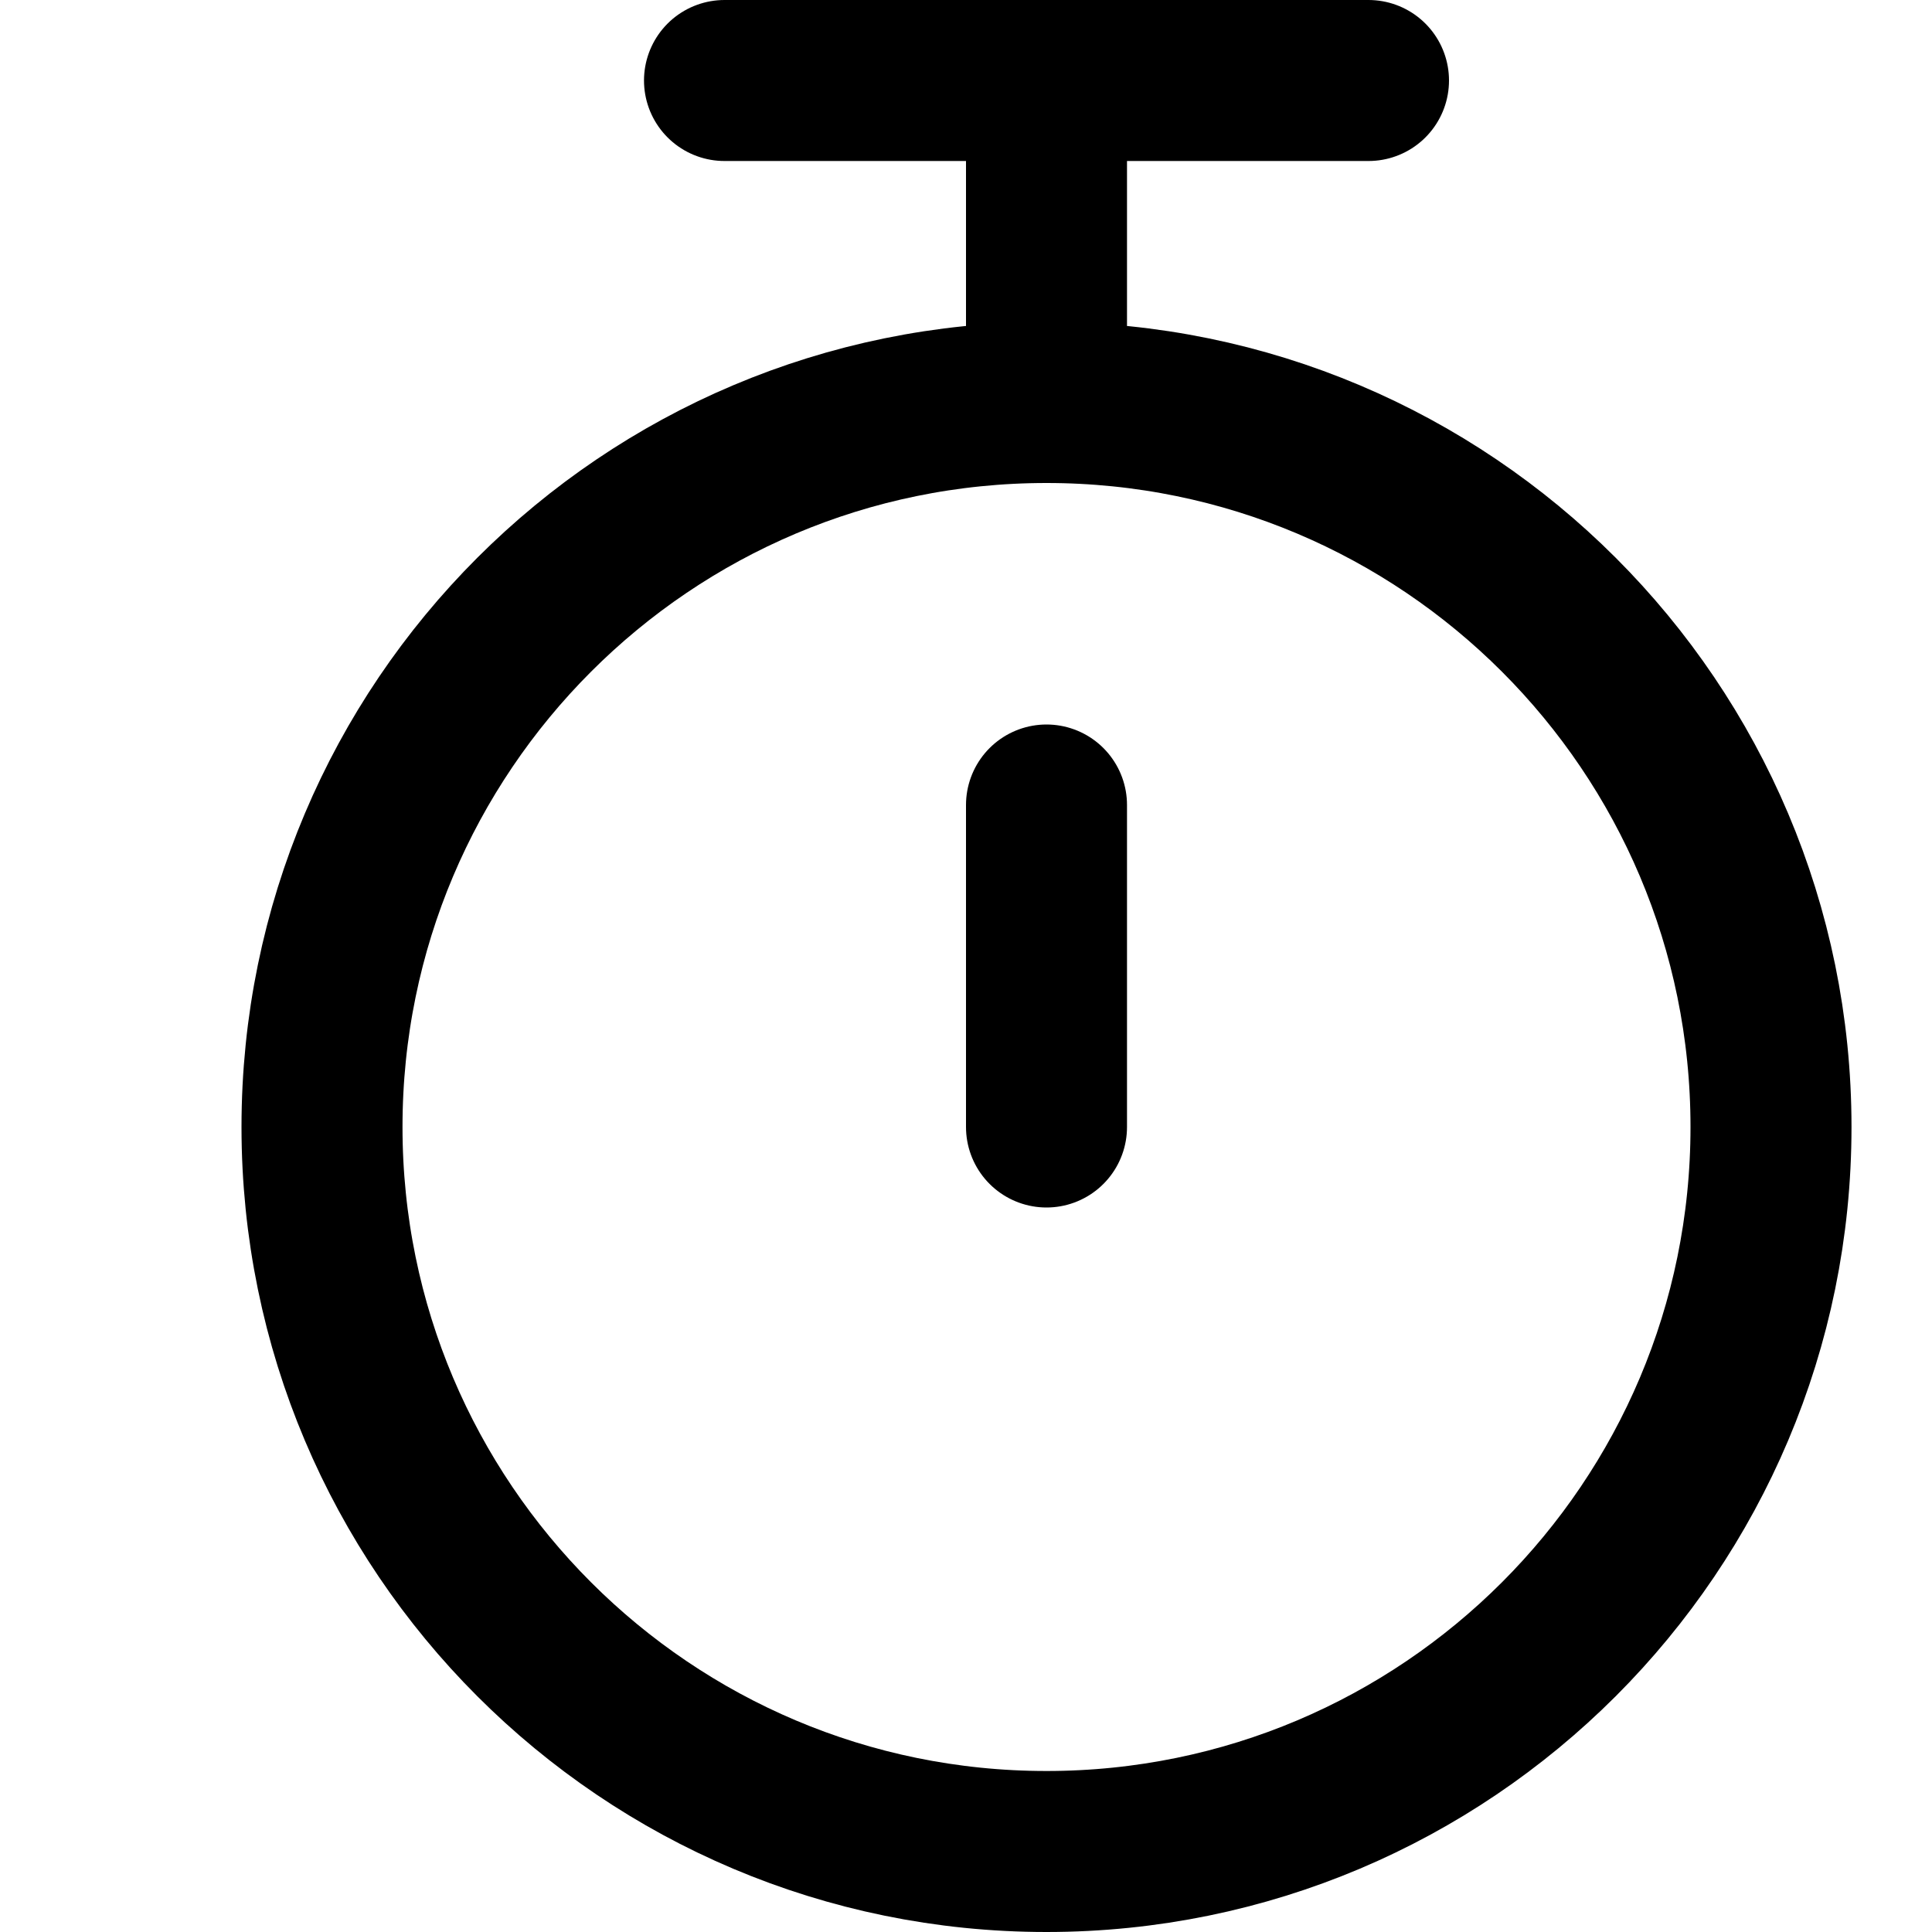
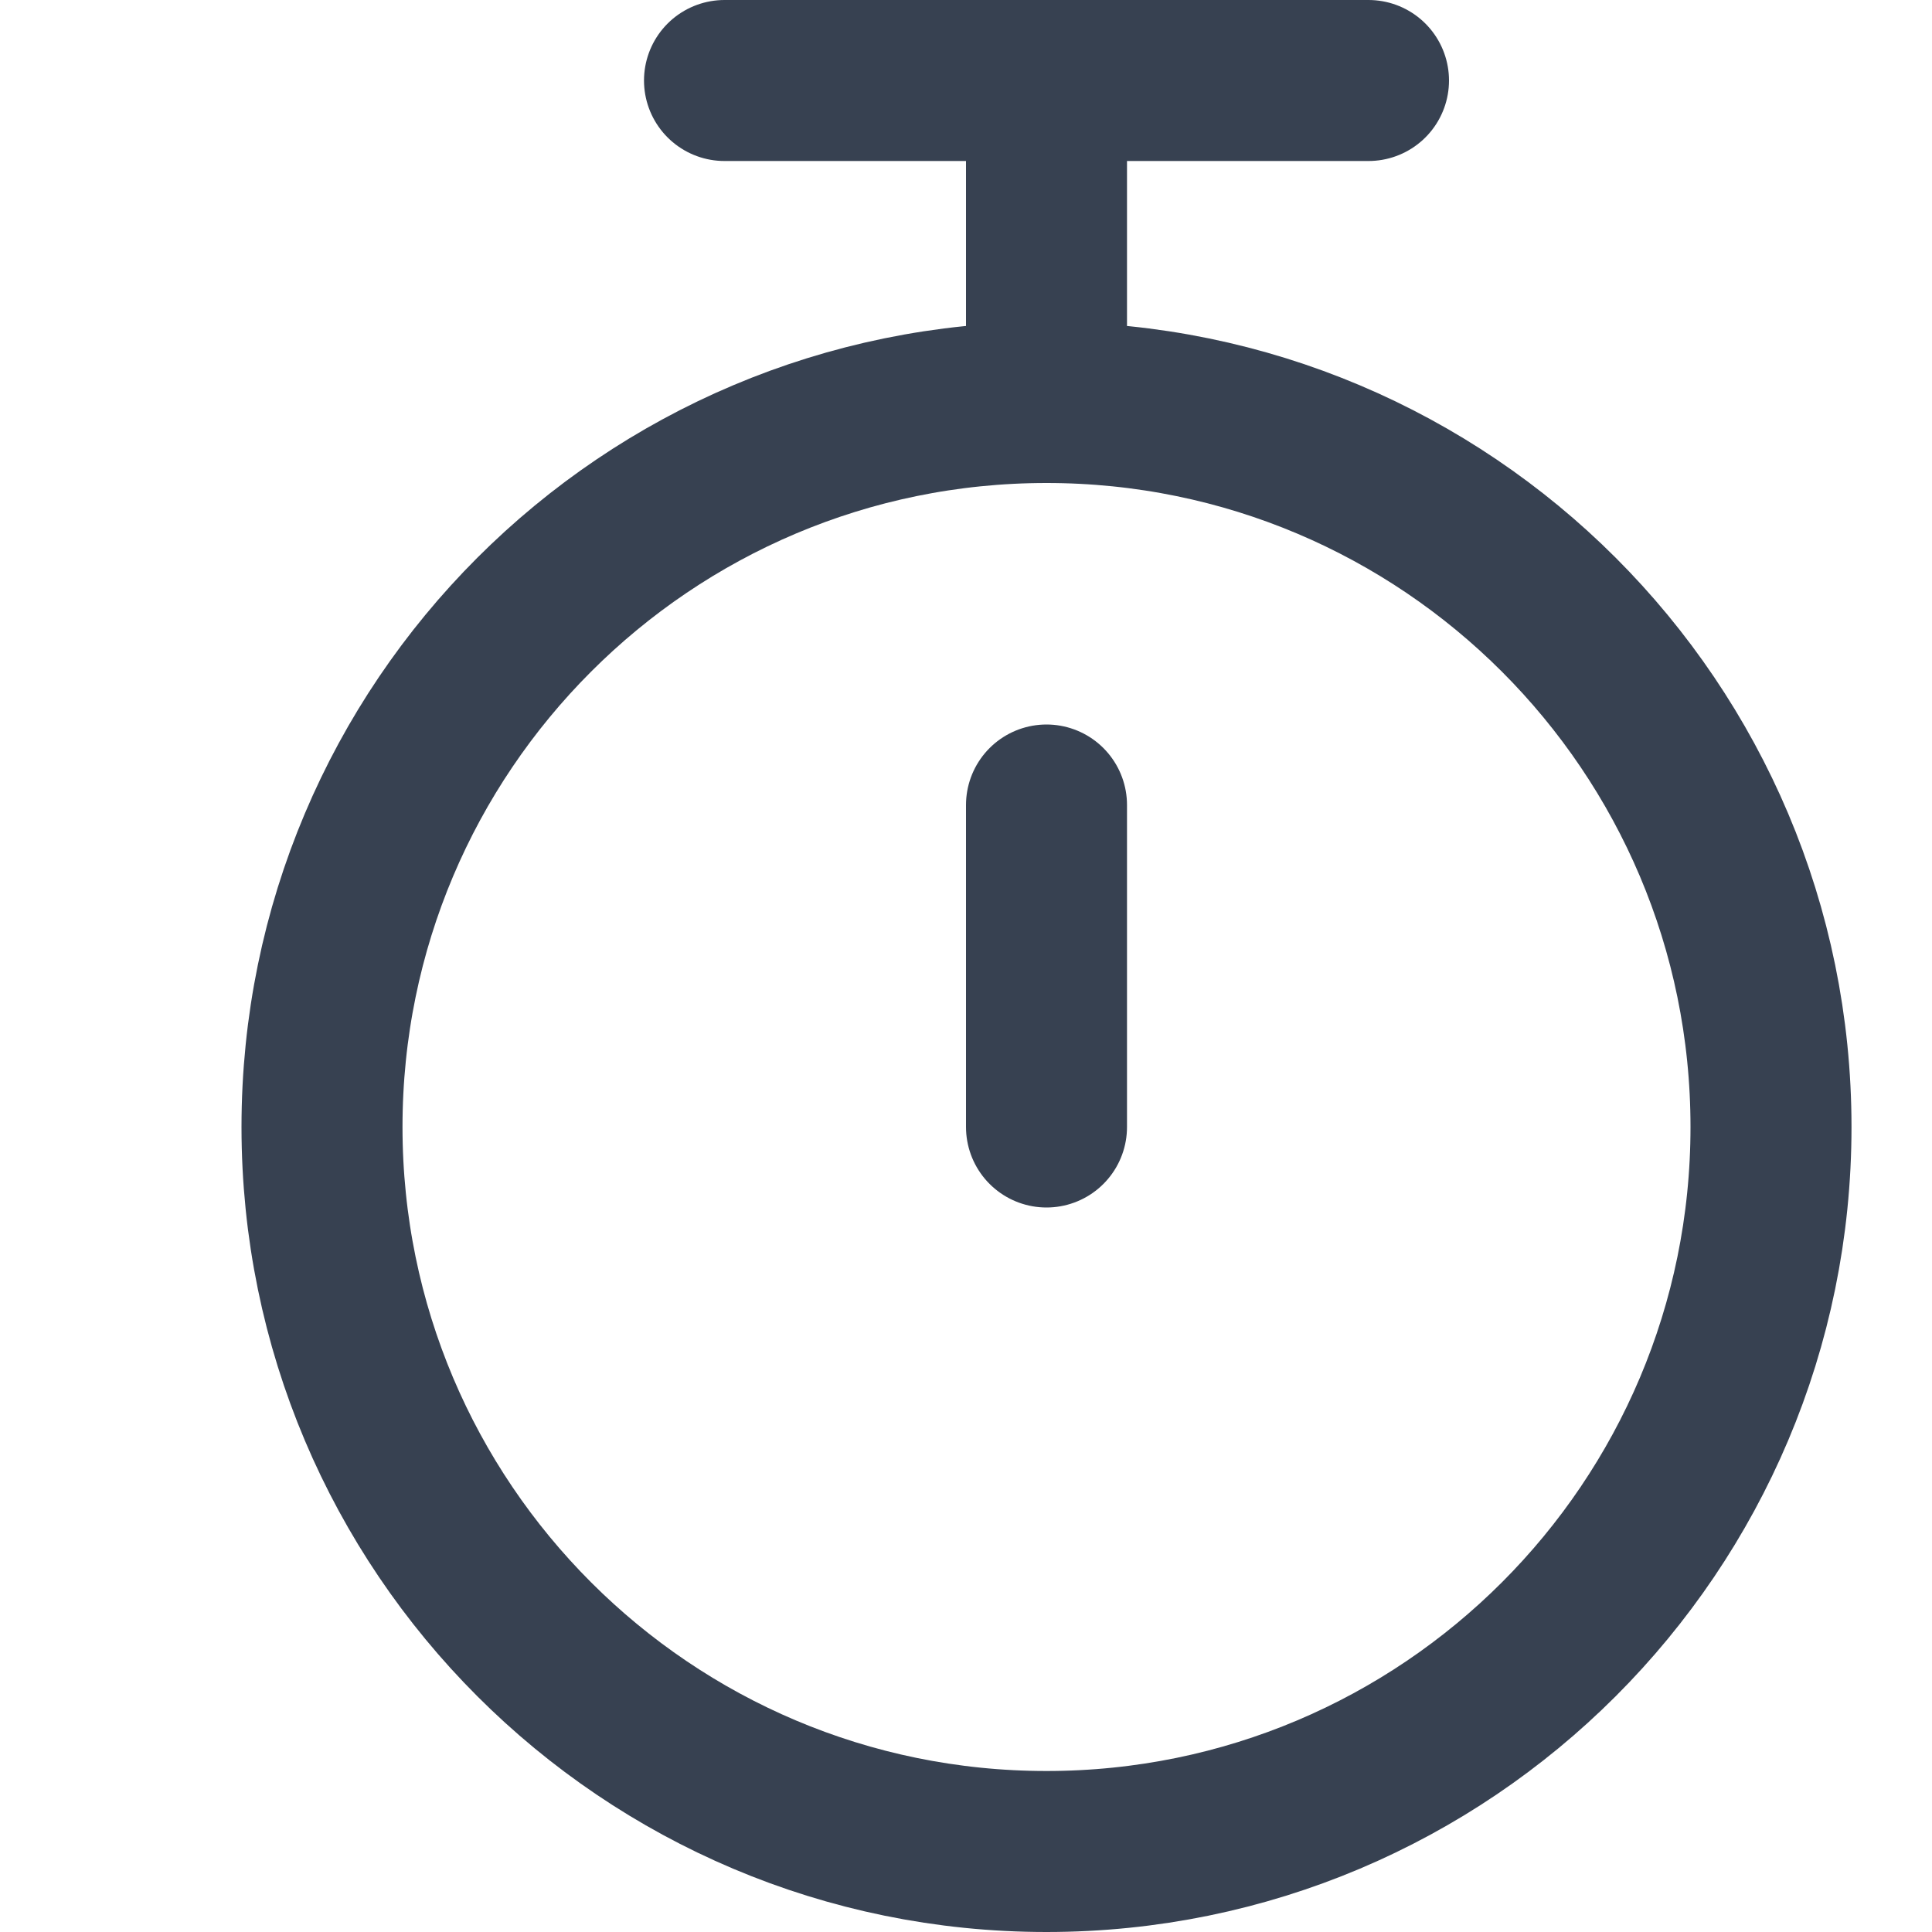
- <svg xmlns="http://www.w3.org/2000/svg" class="w-6 h-6 inline mr-3 icon-stopwatch" focusable="false" stroke="currentColor" fill="none" viewBox="0 0 24 24">
+ <svg xmlns="http://www.w3.org/2000/svg" stroke="#374151" fill="none" viewBox="0 0 24 24">
  <path stroke-linecap="round" stroke-linejoin="round" stroke-width="2" d="m13 10v4m9 0a9 9 0 11-18 0a9 9 0 0118 0m-9-9v-4h4h-8" />
</svg>
